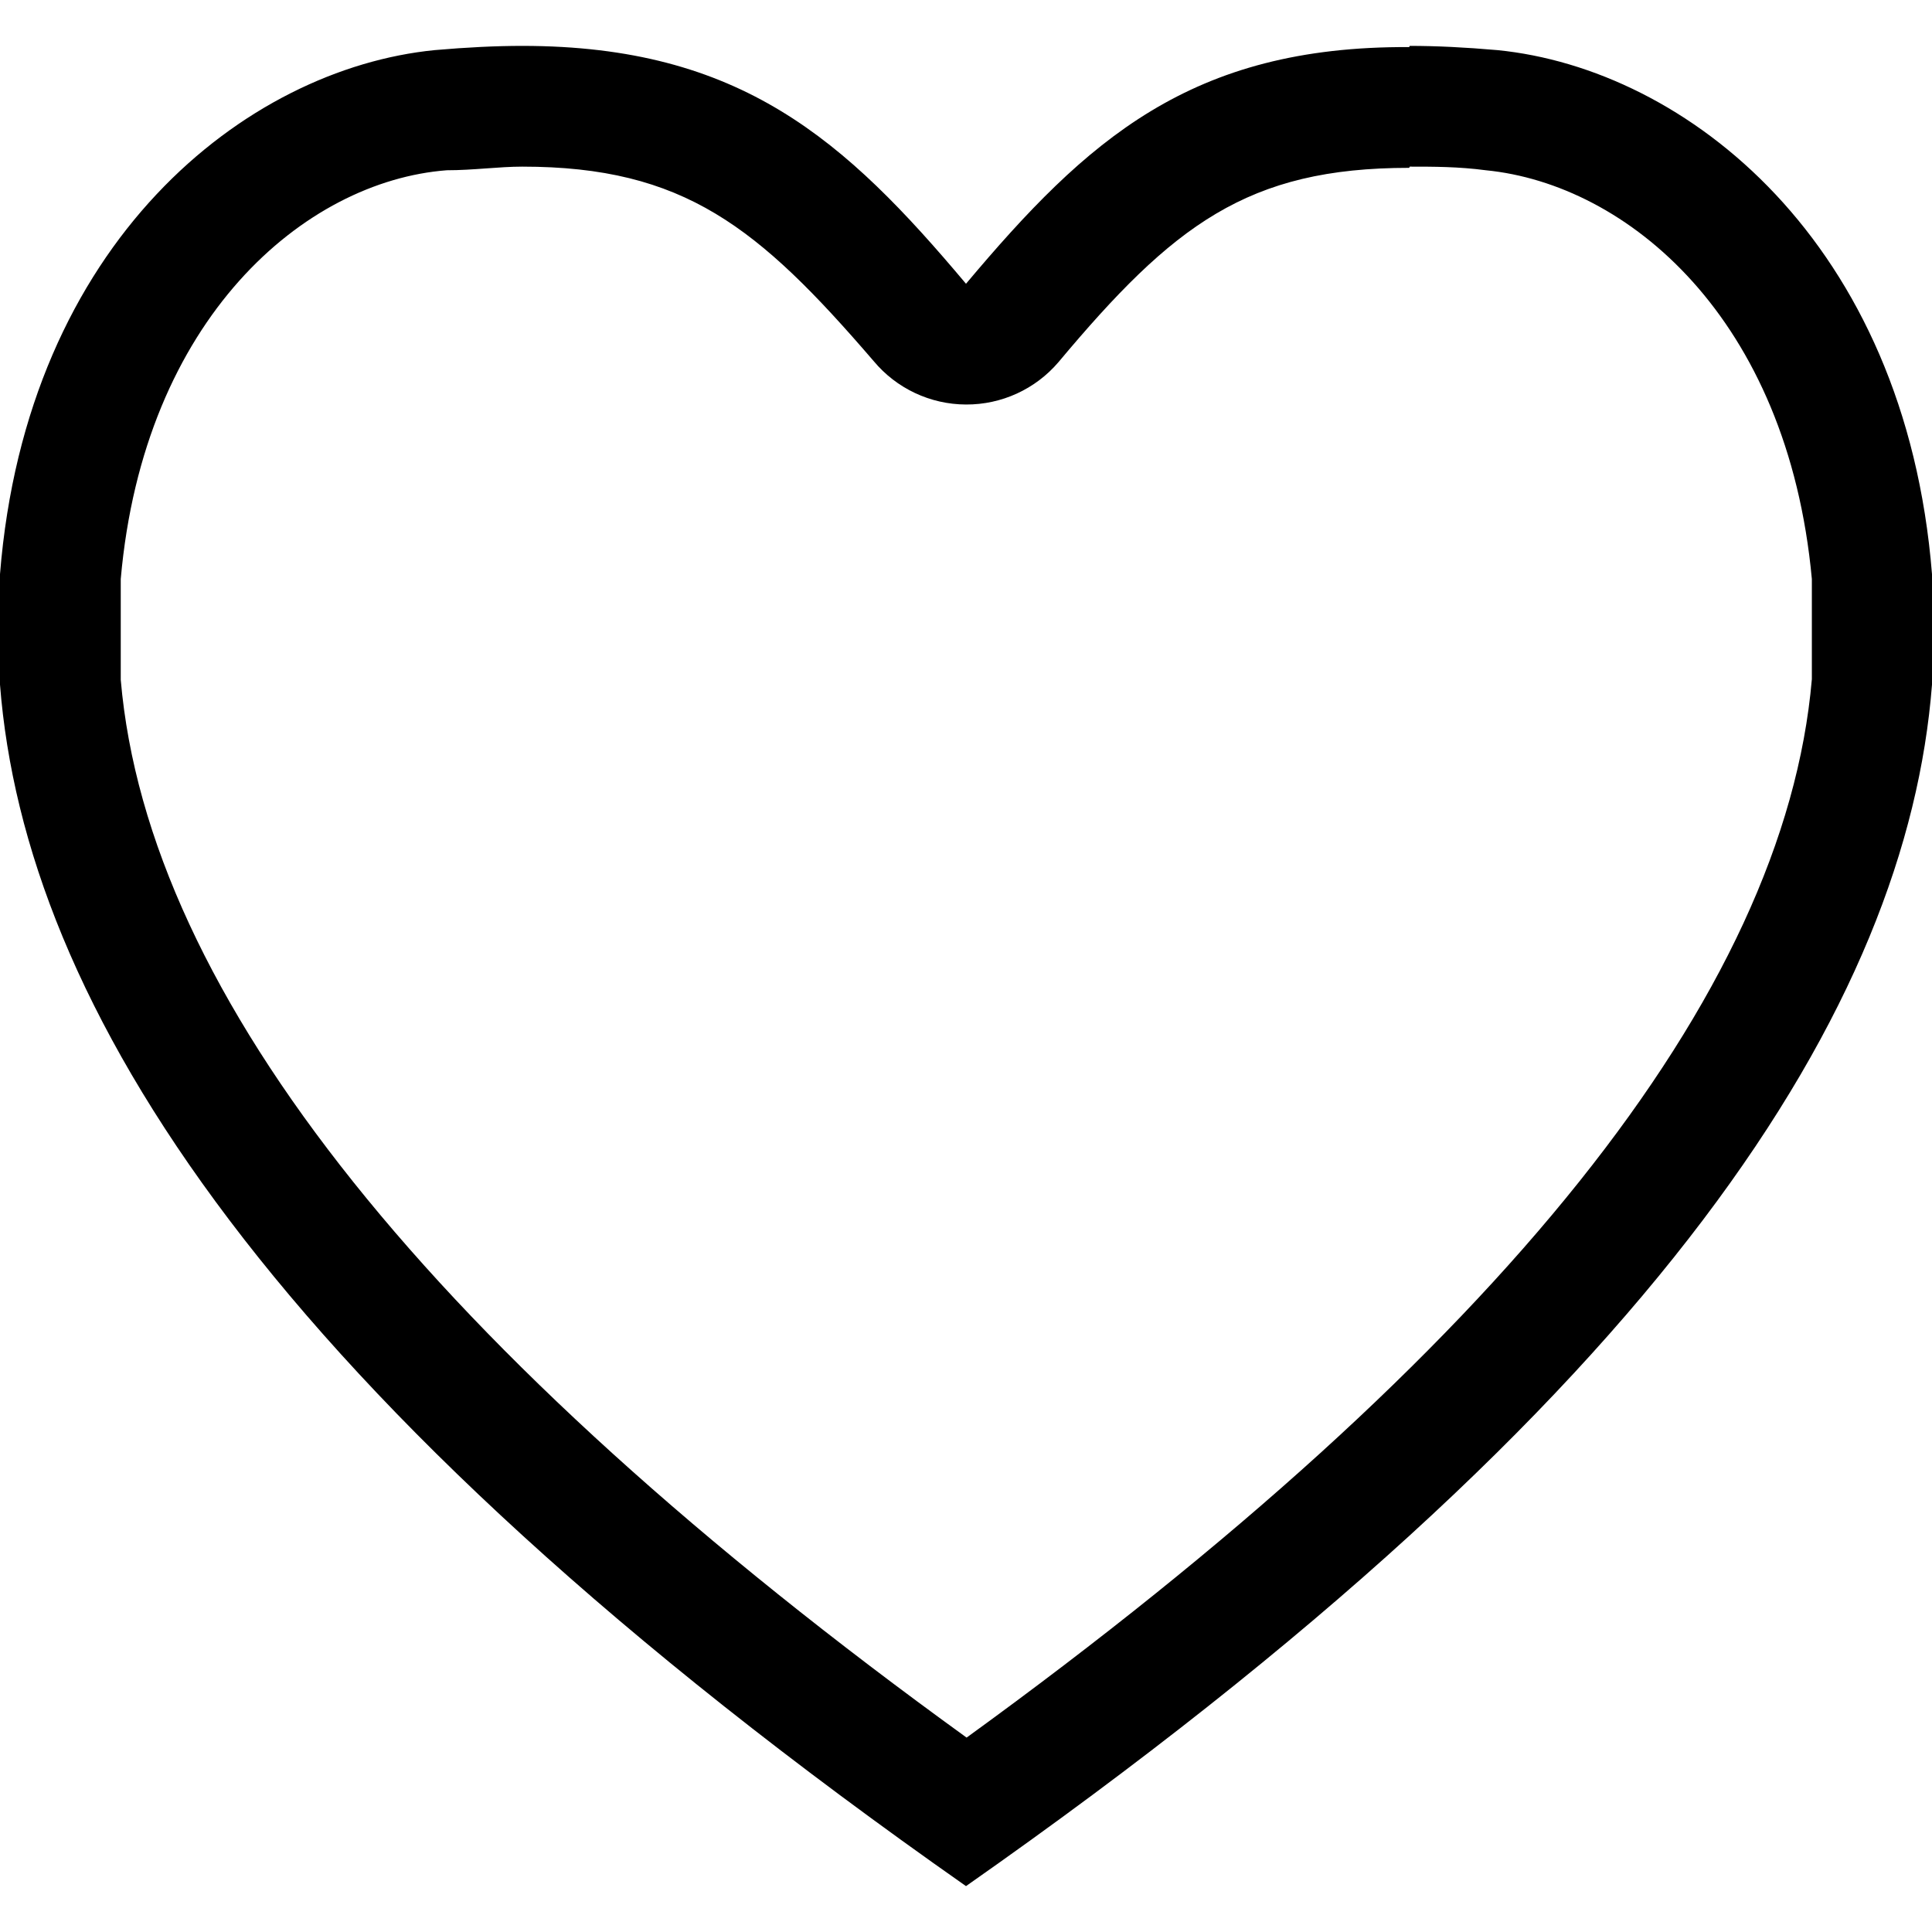
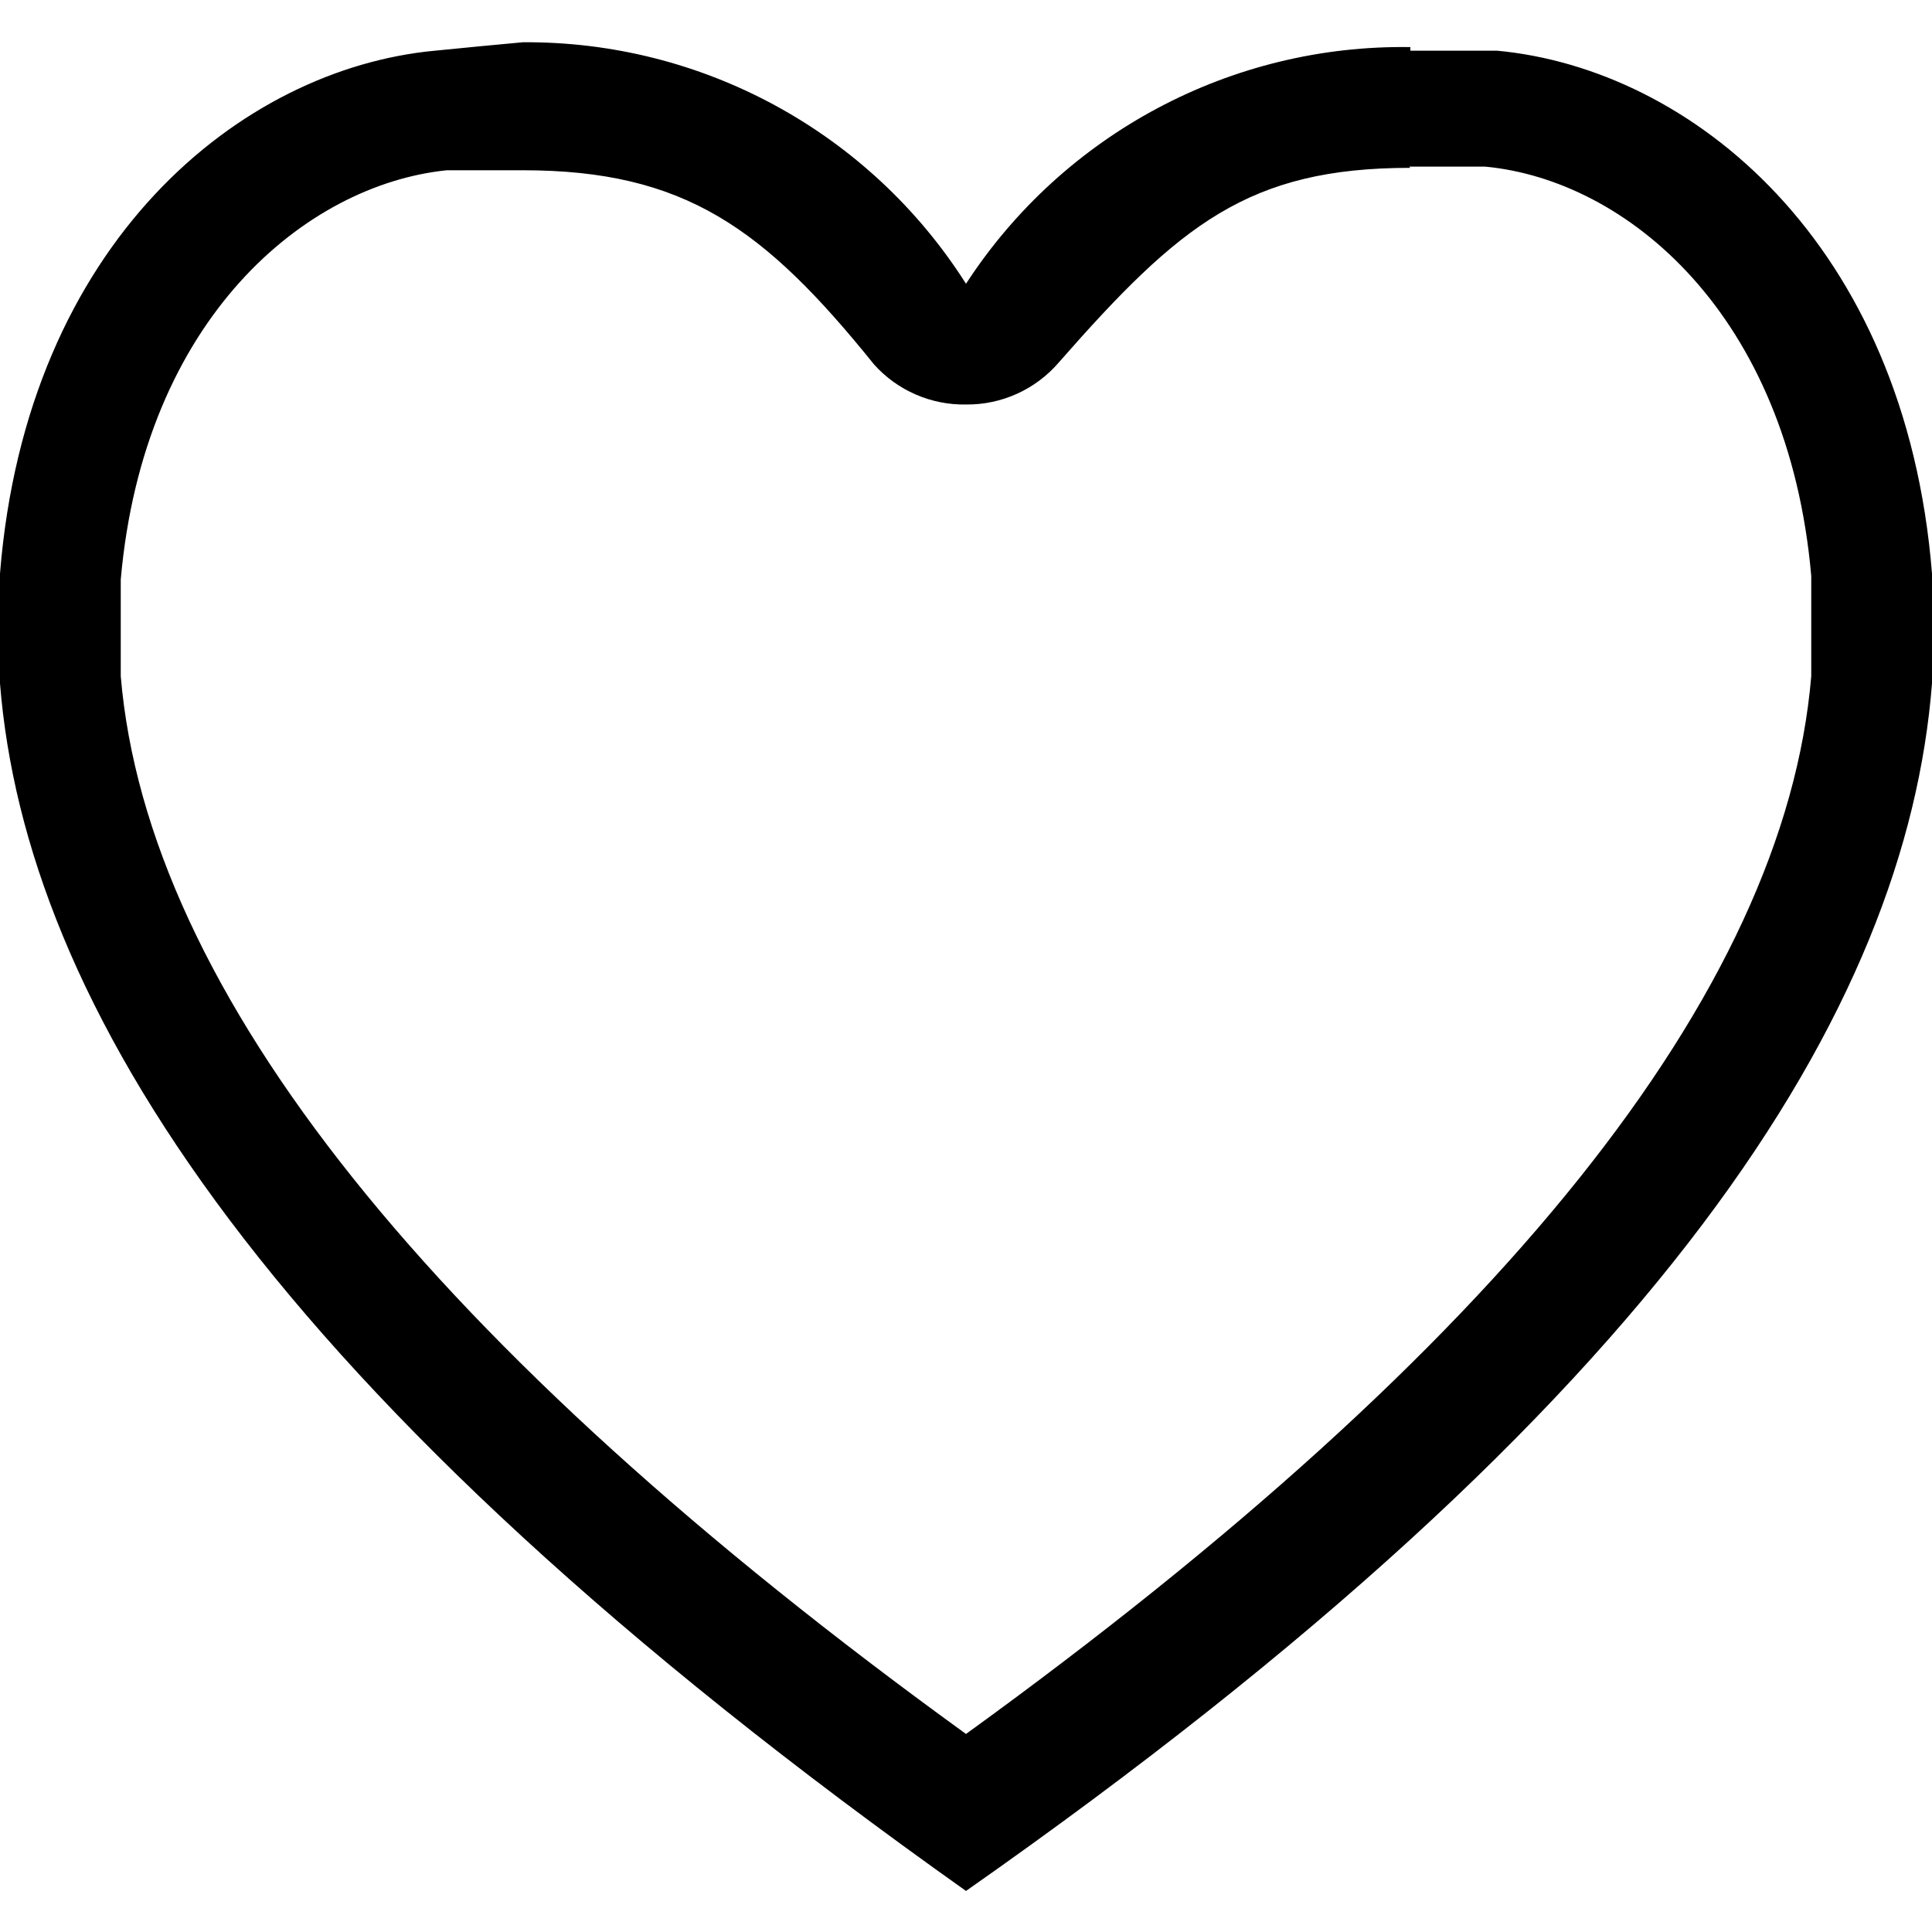
- <svg xmlns="http://www.w3.org/2000/svg" viewBox="0 0 32 32">
-   <path d="M23.35,2.76c.39,0,.81,0,1.26.06,2.34.23,5,2.44,5.4,6.77v1.66c-.45,5.23-5.16,11.12-14,17.53C7.16,22.38,2.45,16.49,2,11.26V9.59C2.38,5.27,5.05,3,7.4,2.82c.44,0,.86-.06,1.25-.06,2.68,0,3.91,1,5.82,3.22A2,2,0,0,0,16,6.7h0A2,2,0,0,0,17.53,6c1.9-2.27,3.13-3.22,5.81-3.22m0-2C19.72.76,18,2.32,16,4.7,14,2.32,12.27.76,8.65.76Q8,.76,7.2.83C4.07,1.14.44,4,0,9.51v1.83C.41,16.6,4.39,23.1,16,31.24,27.62,23.1,31.59,16.6,32,11.34V9.51C31.56,4,27.93,1.14,24.8.83Q24,.76,23.35.76Z" />
+ <svg xmlns="http://www.w3.org/2000/svg" viewBox="0 0 16 16">
+   <path d="M11.67,1.38c.2,0,.41,0,.63,0,1.17.11,2.51,1.22,2.7,3.39v.83c-.22,2.62-2.58,5.56-7,8.76-4.42-3.2-6.78-6.15-7-8.76V4.8c.19-2.16,1.53-3.27,2.7-3.39.22,0,.43,0,.63,0,1.34,0,2,.48,2.91,1.61A1,1,0,0,0,8,3.35H8A1,1,0,0,0,8.77,3c1-1.14,1.57-1.61,2.91-1.61m0-1A4.31,4.31,0,0,0,8,2.35a4.31,4.31,0,0,0-3.67-2Q4,.38,3.6.42C2,.57.22,2,0,4.75v.91c.21,2.63,2.19,5.88,8,10,5.81-4.07,7.79-7.32,8-10V4.75C15.78,2,14,.57,12.4.42q-.39,0-.72,0Z" />
</svg>
